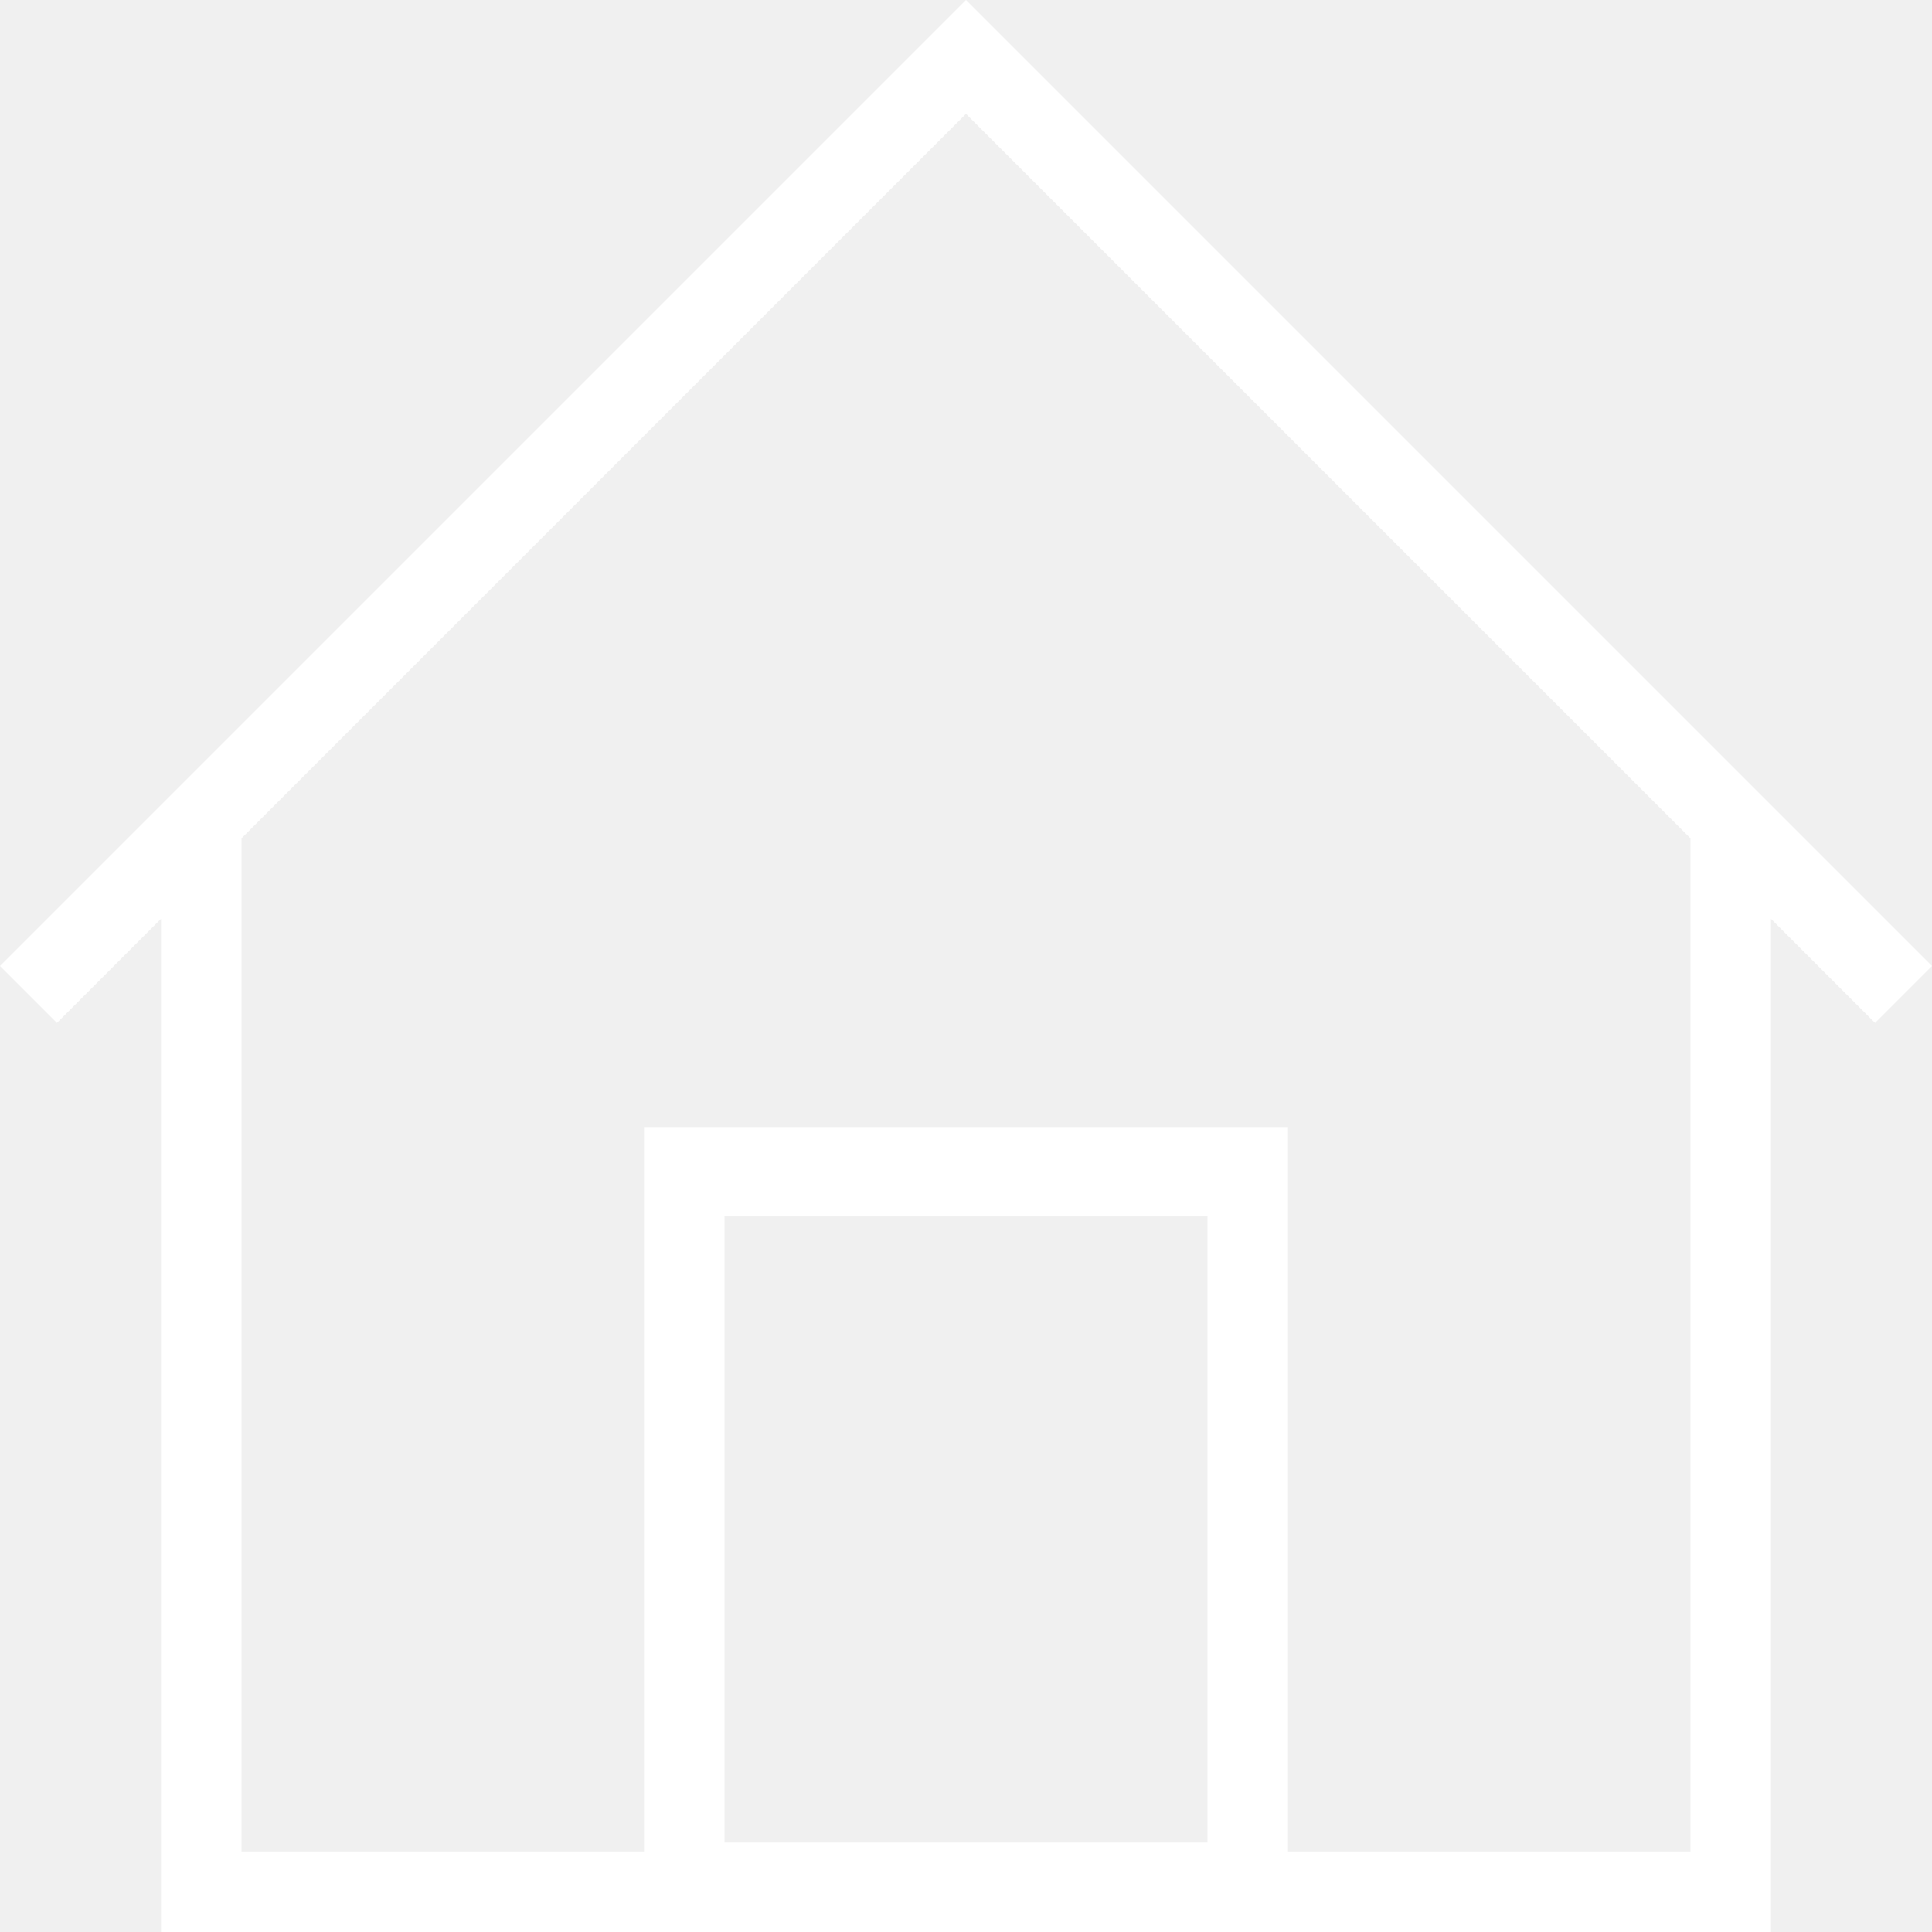
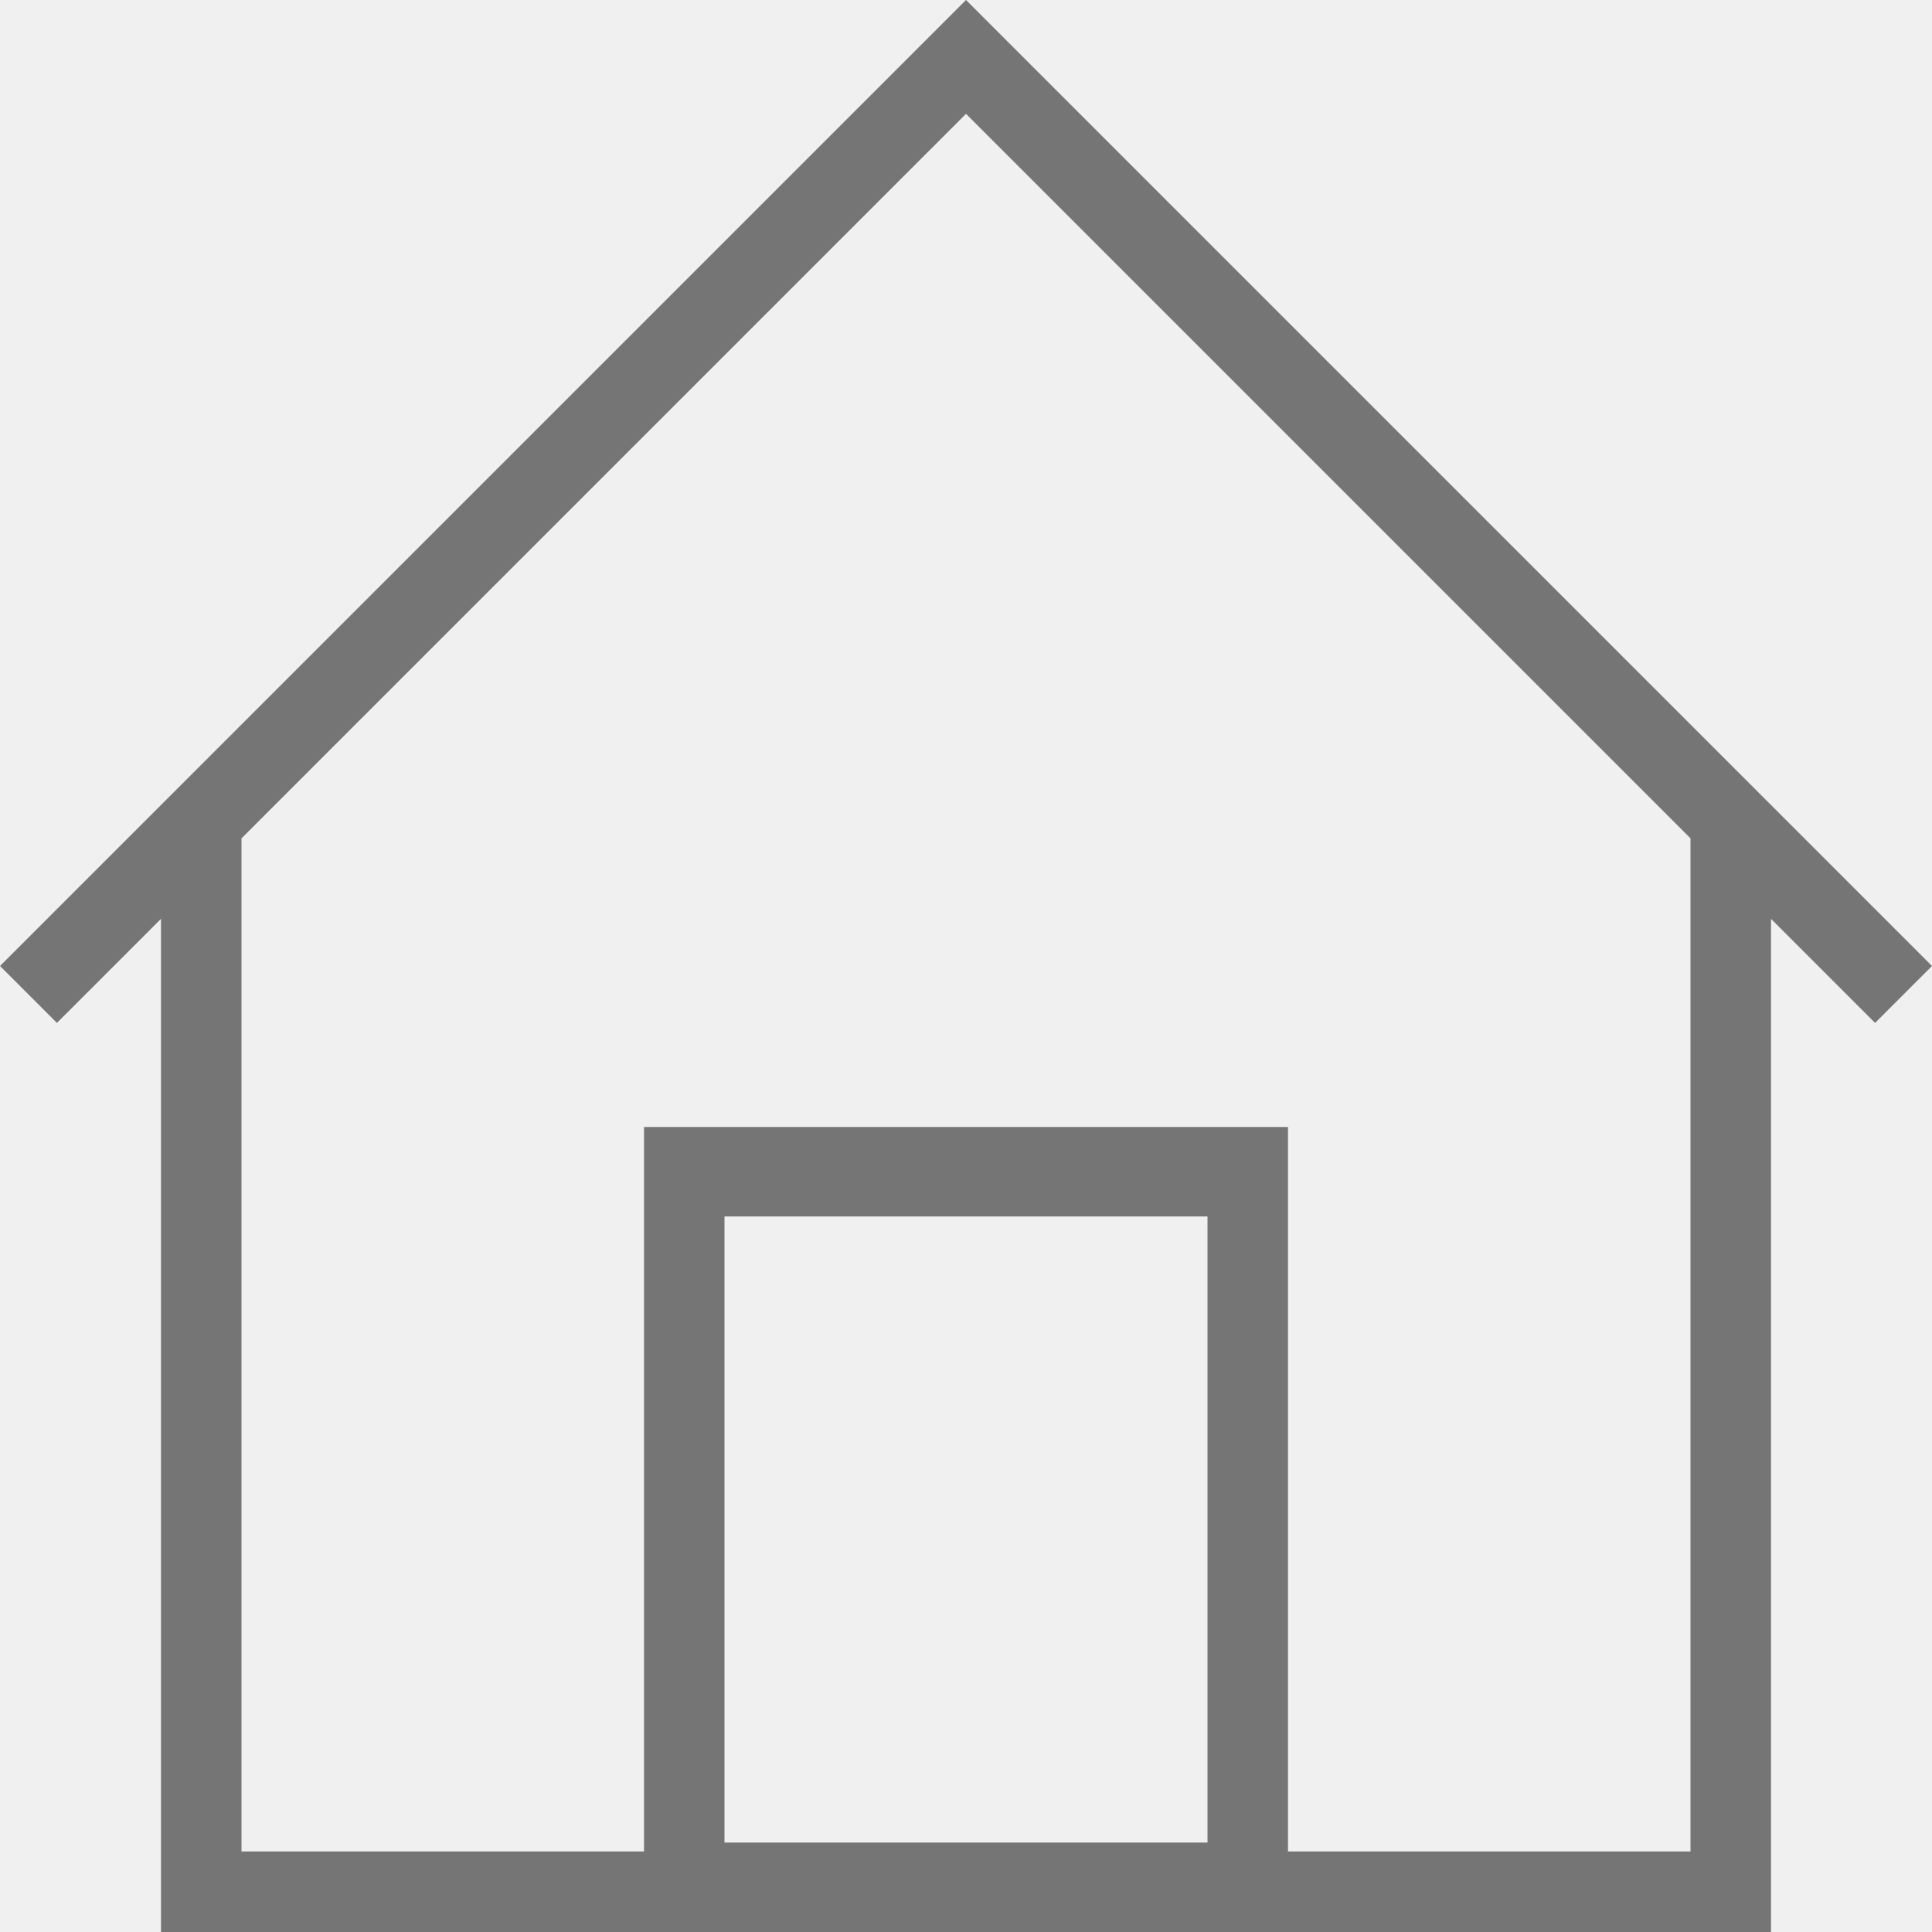
- <svg xmlns="http://www.w3.org/2000/svg" width="24" height="24" fill="#fff" fill-rule="evenodd" clip-rule="evenodd">
+ <svg xmlns="http://www.w3.org/2000/svg" width="24" height="24" fill="#757575" fill-rule="evenodd" clip-rule="evenodd">
  <path d="M22 11.414v12.586h-20v-12.586l-1.293 1.293-.707-.707 12-12 12 12-.707.707-1.293-1.293zm-6 11.586h5v-12.586l-9-9-9 9v12.586h5v-9h8v9zm-1-7.889h-6v7.778h6v-7.778z" />
</svg>
